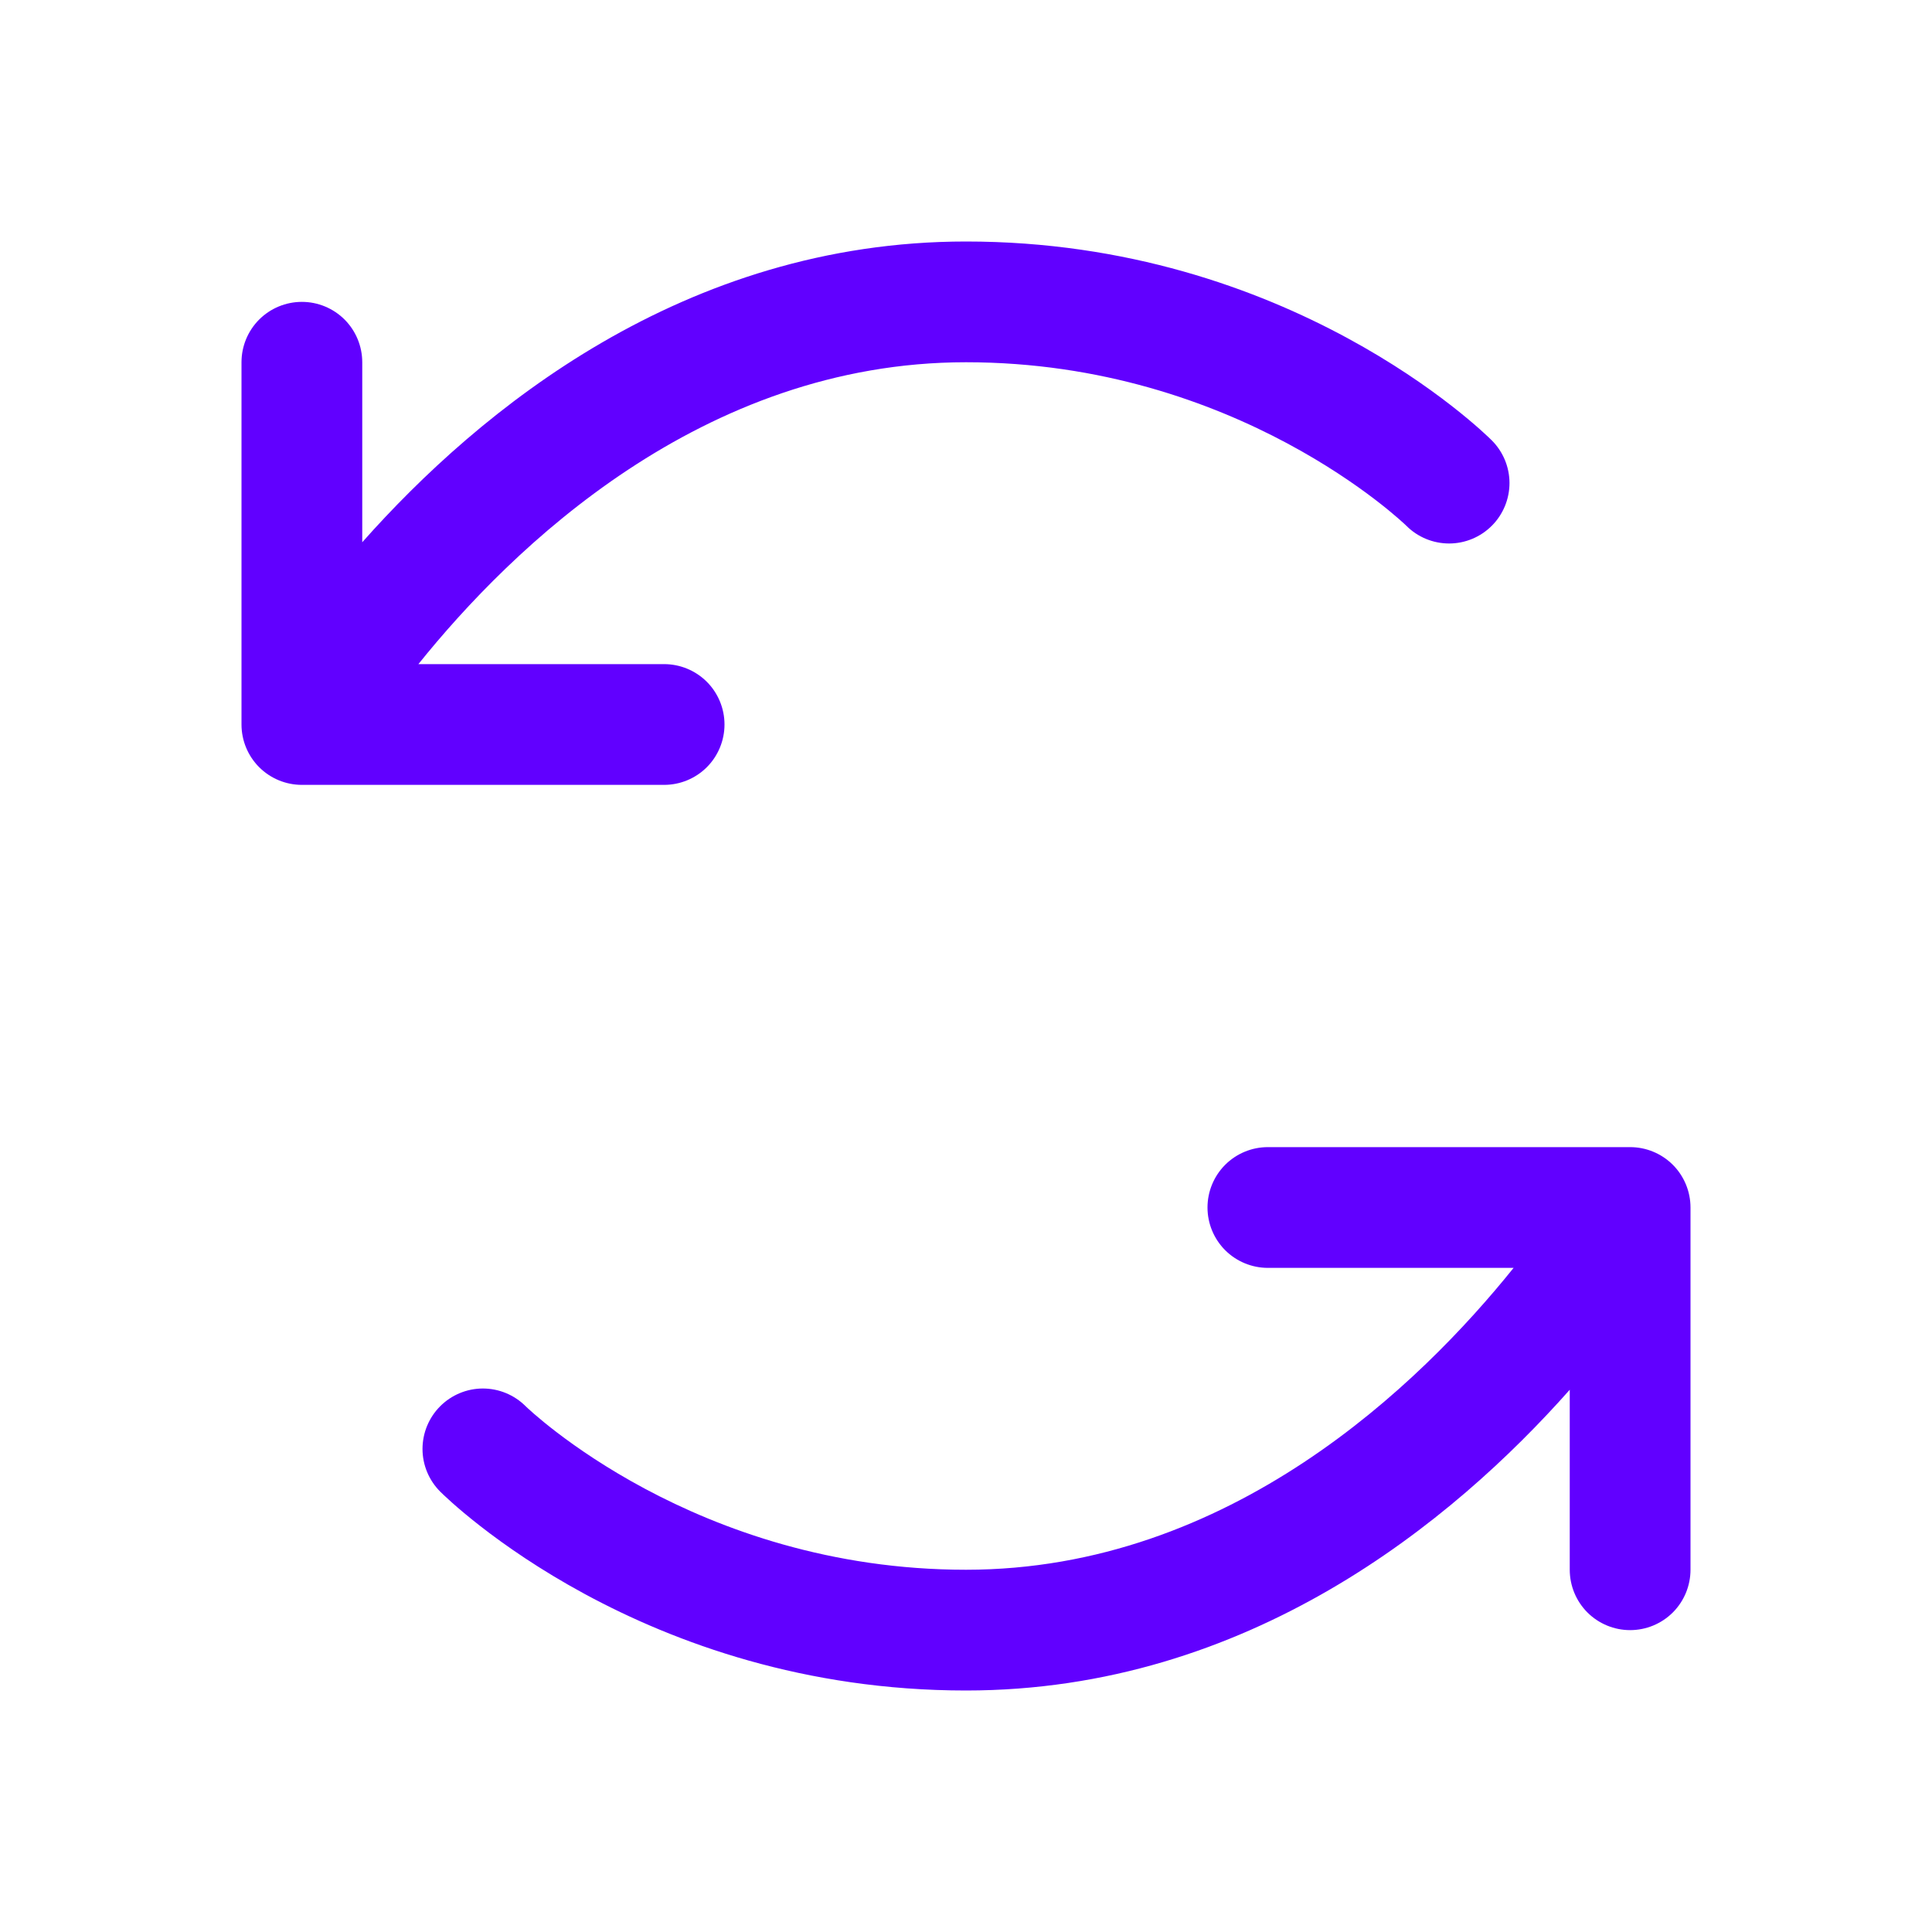
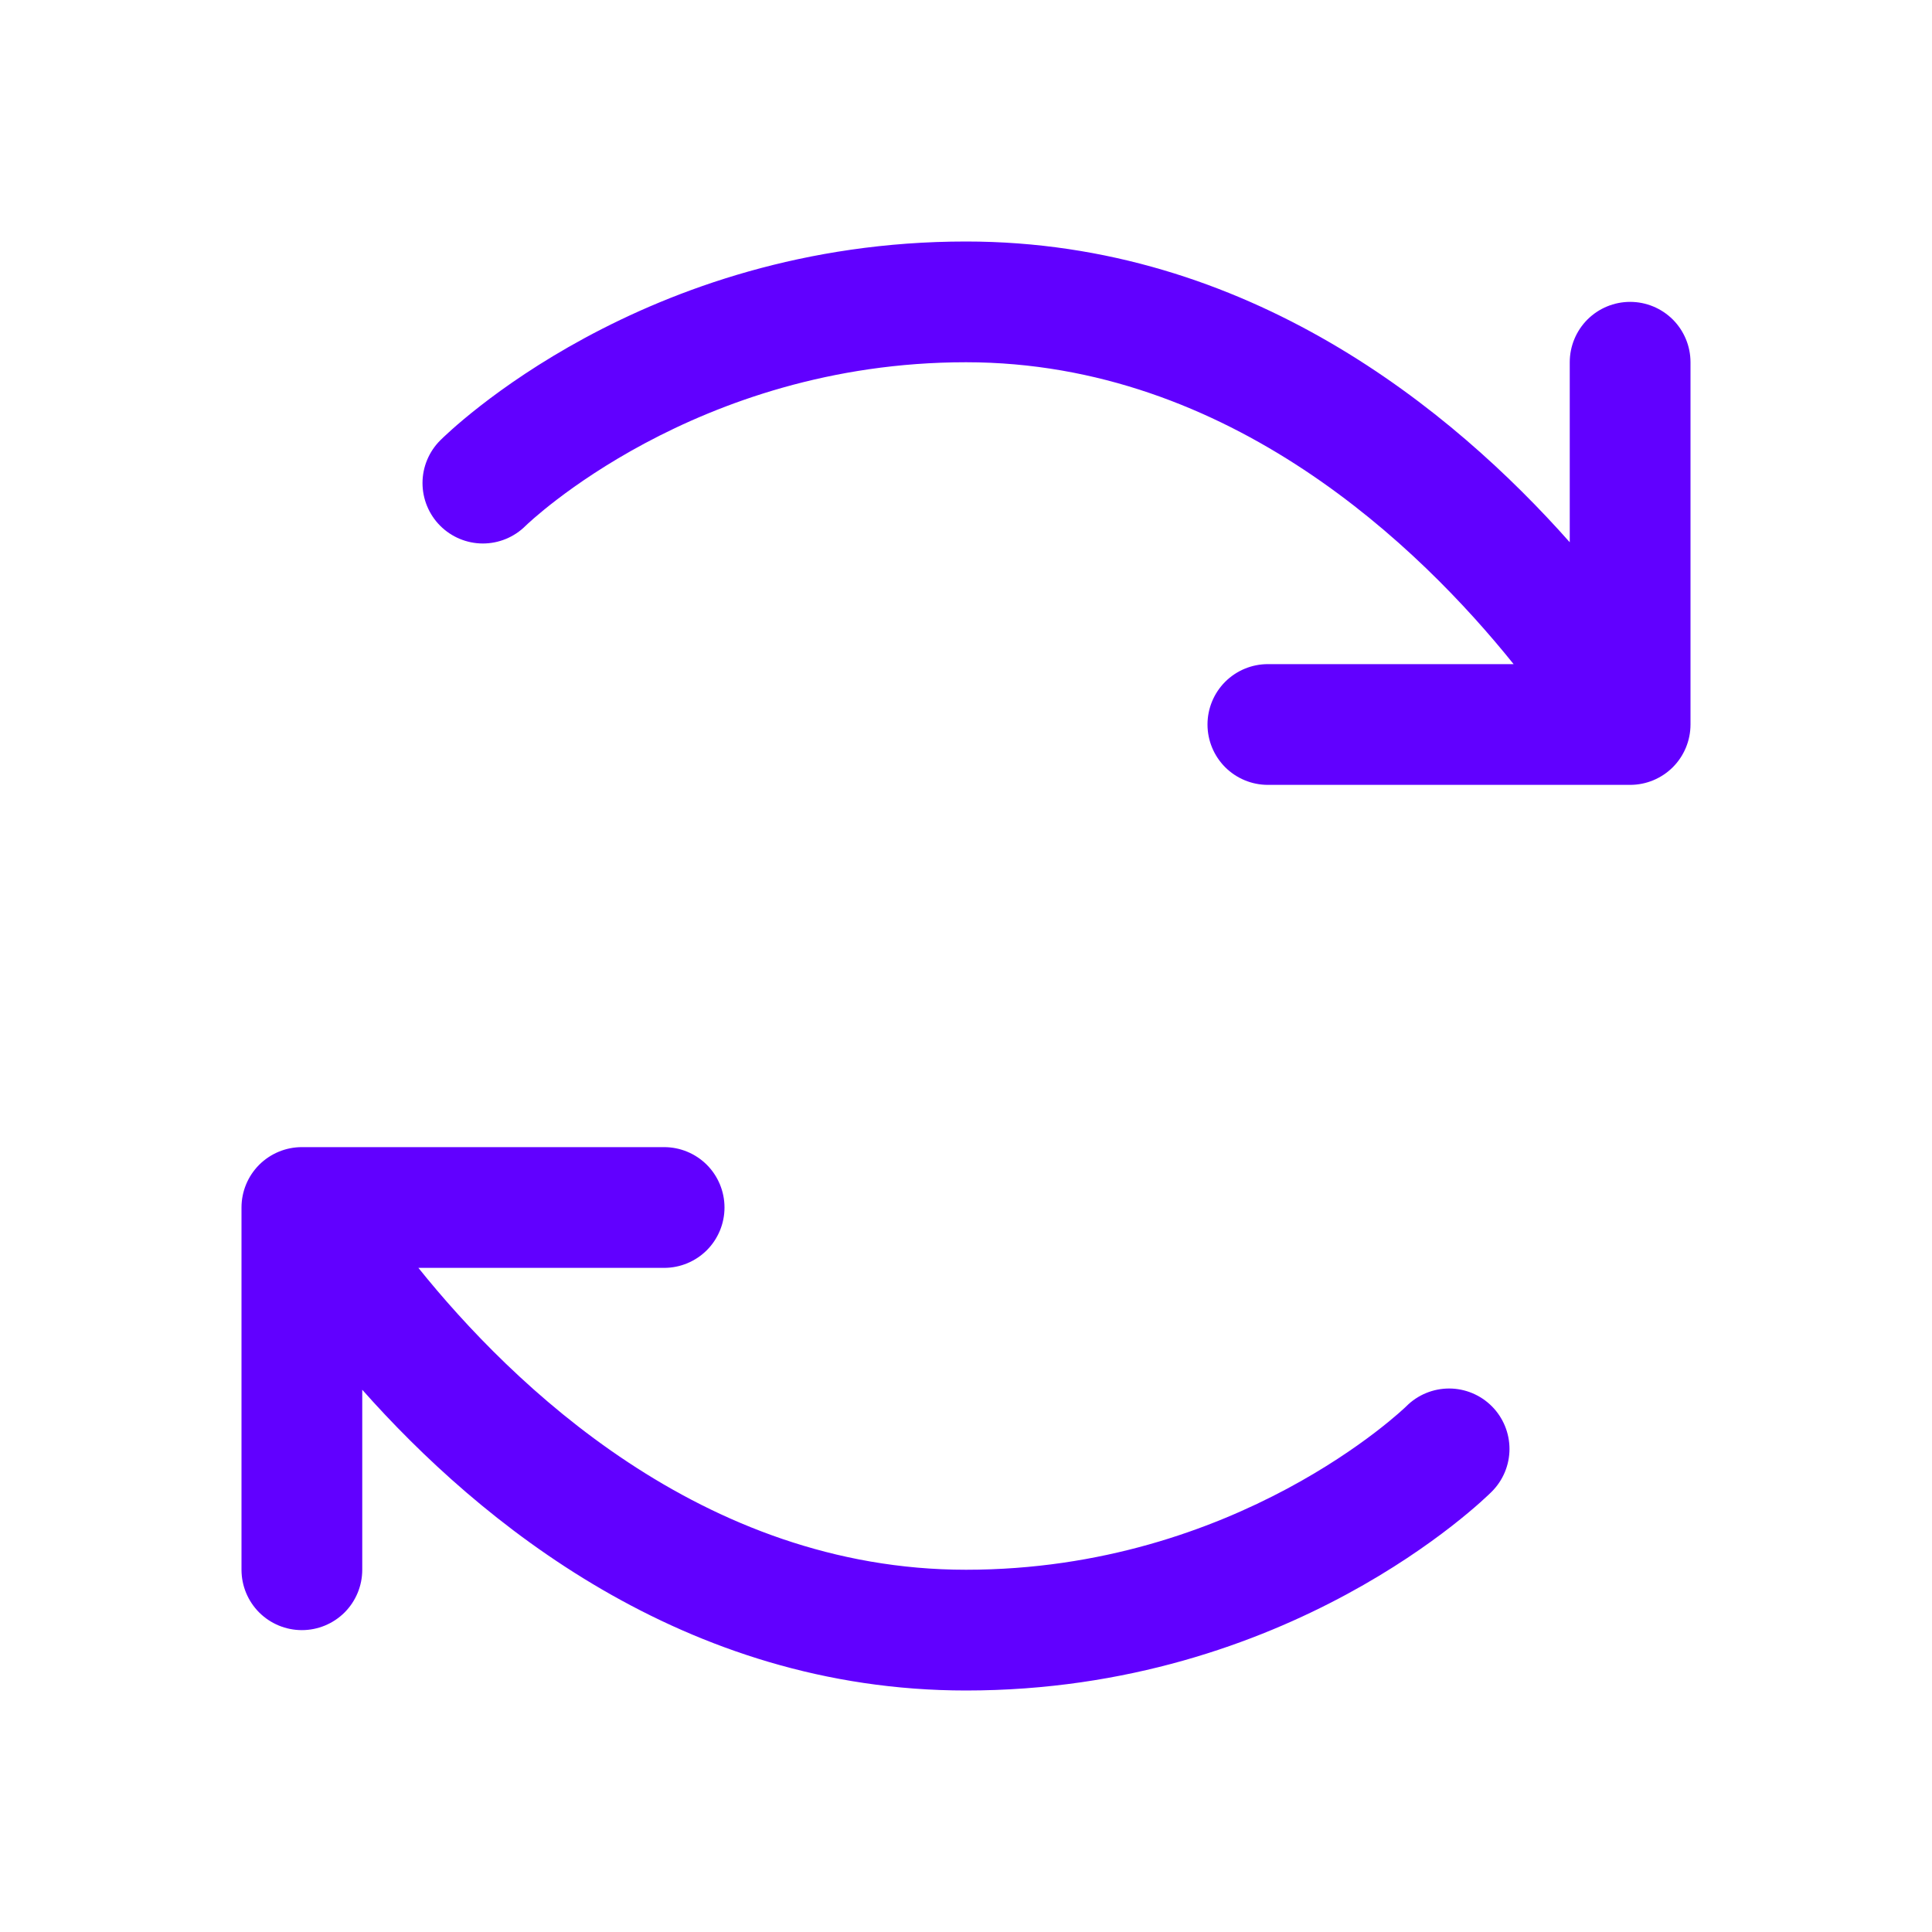
<svg xmlns="http://www.w3.org/2000/svg" width="48" height="48" viewBox="0 0 48 48" fill="none">
-   <path d="M16.5 19.5H7.5C7.102 19.5 6.721 19.342 6.439 19.061C6.158 18.779 6 18.398 6 18V9C6 8.602 6.158 8.221 6.439 7.939C6.721 7.658 7.102 7.5 7.5 7.5C7.898 7.5 8.279 7.658 8.561 7.939C8.842 8.221 9 8.602 9 9V13.472C11.901 10.2 16.989 6 24 6C32.029 6 36.859 10.738 37.061 10.939C37.343 11.22 37.502 11.601 37.503 11.999C37.503 12.397 37.346 12.779 37.065 13.061C36.784 13.343 36.403 13.502 36.005 13.503C35.606 13.503 35.224 13.346 34.943 13.065C34.892 13.014 30.735 9 24 9C17.438 9 12.707 13.622 10.395 16.5H16.5C16.898 16.5 17.279 16.658 17.561 16.939C17.842 17.221 18 17.602 18 18C18 18.398 17.842 18.779 17.561 19.061C17.279 19.342 16.898 19.5 16.5 19.5ZM40.5 28.5H31.5C31.102 28.5 30.721 28.658 30.439 28.939C30.158 29.221 30 29.602 30 30C30 30.398 30.158 30.779 30.439 31.061C30.721 31.342 31.102 31.5 31.5 31.5H37.605C35.293 34.378 30.562 39 24 39C17.265 39 13.108 34.986 13.057 34.935C12.775 34.654 12.393 34.497 11.995 34.497C11.597 34.498 11.216 34.657 10.935 34.939C10.654 35.221 10.497 35.603 10.497 36.001C10.498 36.399 10.657 36.78 10.939 37.061C11.141 37.262 15.971 42 24 42C31.011 42 36.099 37.8 39 34.528V39C39 39.398 39.158 39.779 39.439 40.061C39.721 40.342 40.102 40.5 40.5 40.5C40.898 40.5 41.279 40.342 41.561 40.061C41.842 39.779 42 39.398 42 39V30C42 29.602 41.842 29.221 41.561 28.939C41.279 28.658 40.898 28.5 40.5 28.5Z" fill="#6100FF" />
+   <path d="M31.5 19.5H40.5C40.898 19.5 41.279 19.342 41.561 19.061C41.842 18.779 42 18.398 42 18V9C42 8.602 41.842 8.221 41.561 7.939C41.279 7.658 40.898 7.5 40.5 7.5C40.102 7.5 39.721 7.658 39.439 7.939C39.158 8.221 39 8.602 39 9V13.472C36.099 10.2 31.011 6 24 6C15.971 6 11.141 10.738 10.939 10.939C10.657 11.22 10.498 11.601 10.497 11.999C10.497 12.397 10.654 12.779 10.935 13.061C11.216 13.343 11.597 13.502 11.995 13.503C12.393 13.503 12.775 13.346 13.057 13.065C13.108 13.014 17.265 9 24 9C30.562 9 35.293 13.622 37.605 16.5H31.5C31.102 16.5 30.721 16.658 30.439 16.939C30.158 17.221 30 17.602 30 18C30 18.398 30.158 18.779 30.439 19.061C30.721 19.342 31.102 19.5 31.5 19.5ZM7.5 28.5H16.5C16.898 28.5 17.279 28.658 17.561 28.939C17.842 29.221 18 29.602 18 30C18 30.398 17.842 30.779 17.561 31.061C17.279 31.342 16.898 31.5 16.5 31.5H10.395C12.707 34.378 17.438 39 24 39C30.735 39 34.892 34.986 34.943 34.935C35.224 34.654 35.606 34.497 36.005 34.497C36.403 34.498 36.784 34.657 37.065 34.939C37.346 35.221 37.503 35.603 37.503 36.001C37.502 36.399 37.343 36.78 37.061 37.061C36.859 37.262 32.029 42 24 42C16.989 42 11.901 37.8 9 34.528V39C9 39.398 8.842 39.779 8.561 40.061C8.279 40.342 7.898 40.5 7.5 40.5C7.102 40.5 6.721 40.342 6.439 40.061C6.158 39.779 6 39.398 6 39V30C6 29.602 6.158 29.221 6.439 28.939C6.721 28.658 7.102 28.5 7.5 28.5Z" fill="#6100FF" />
</svg>
